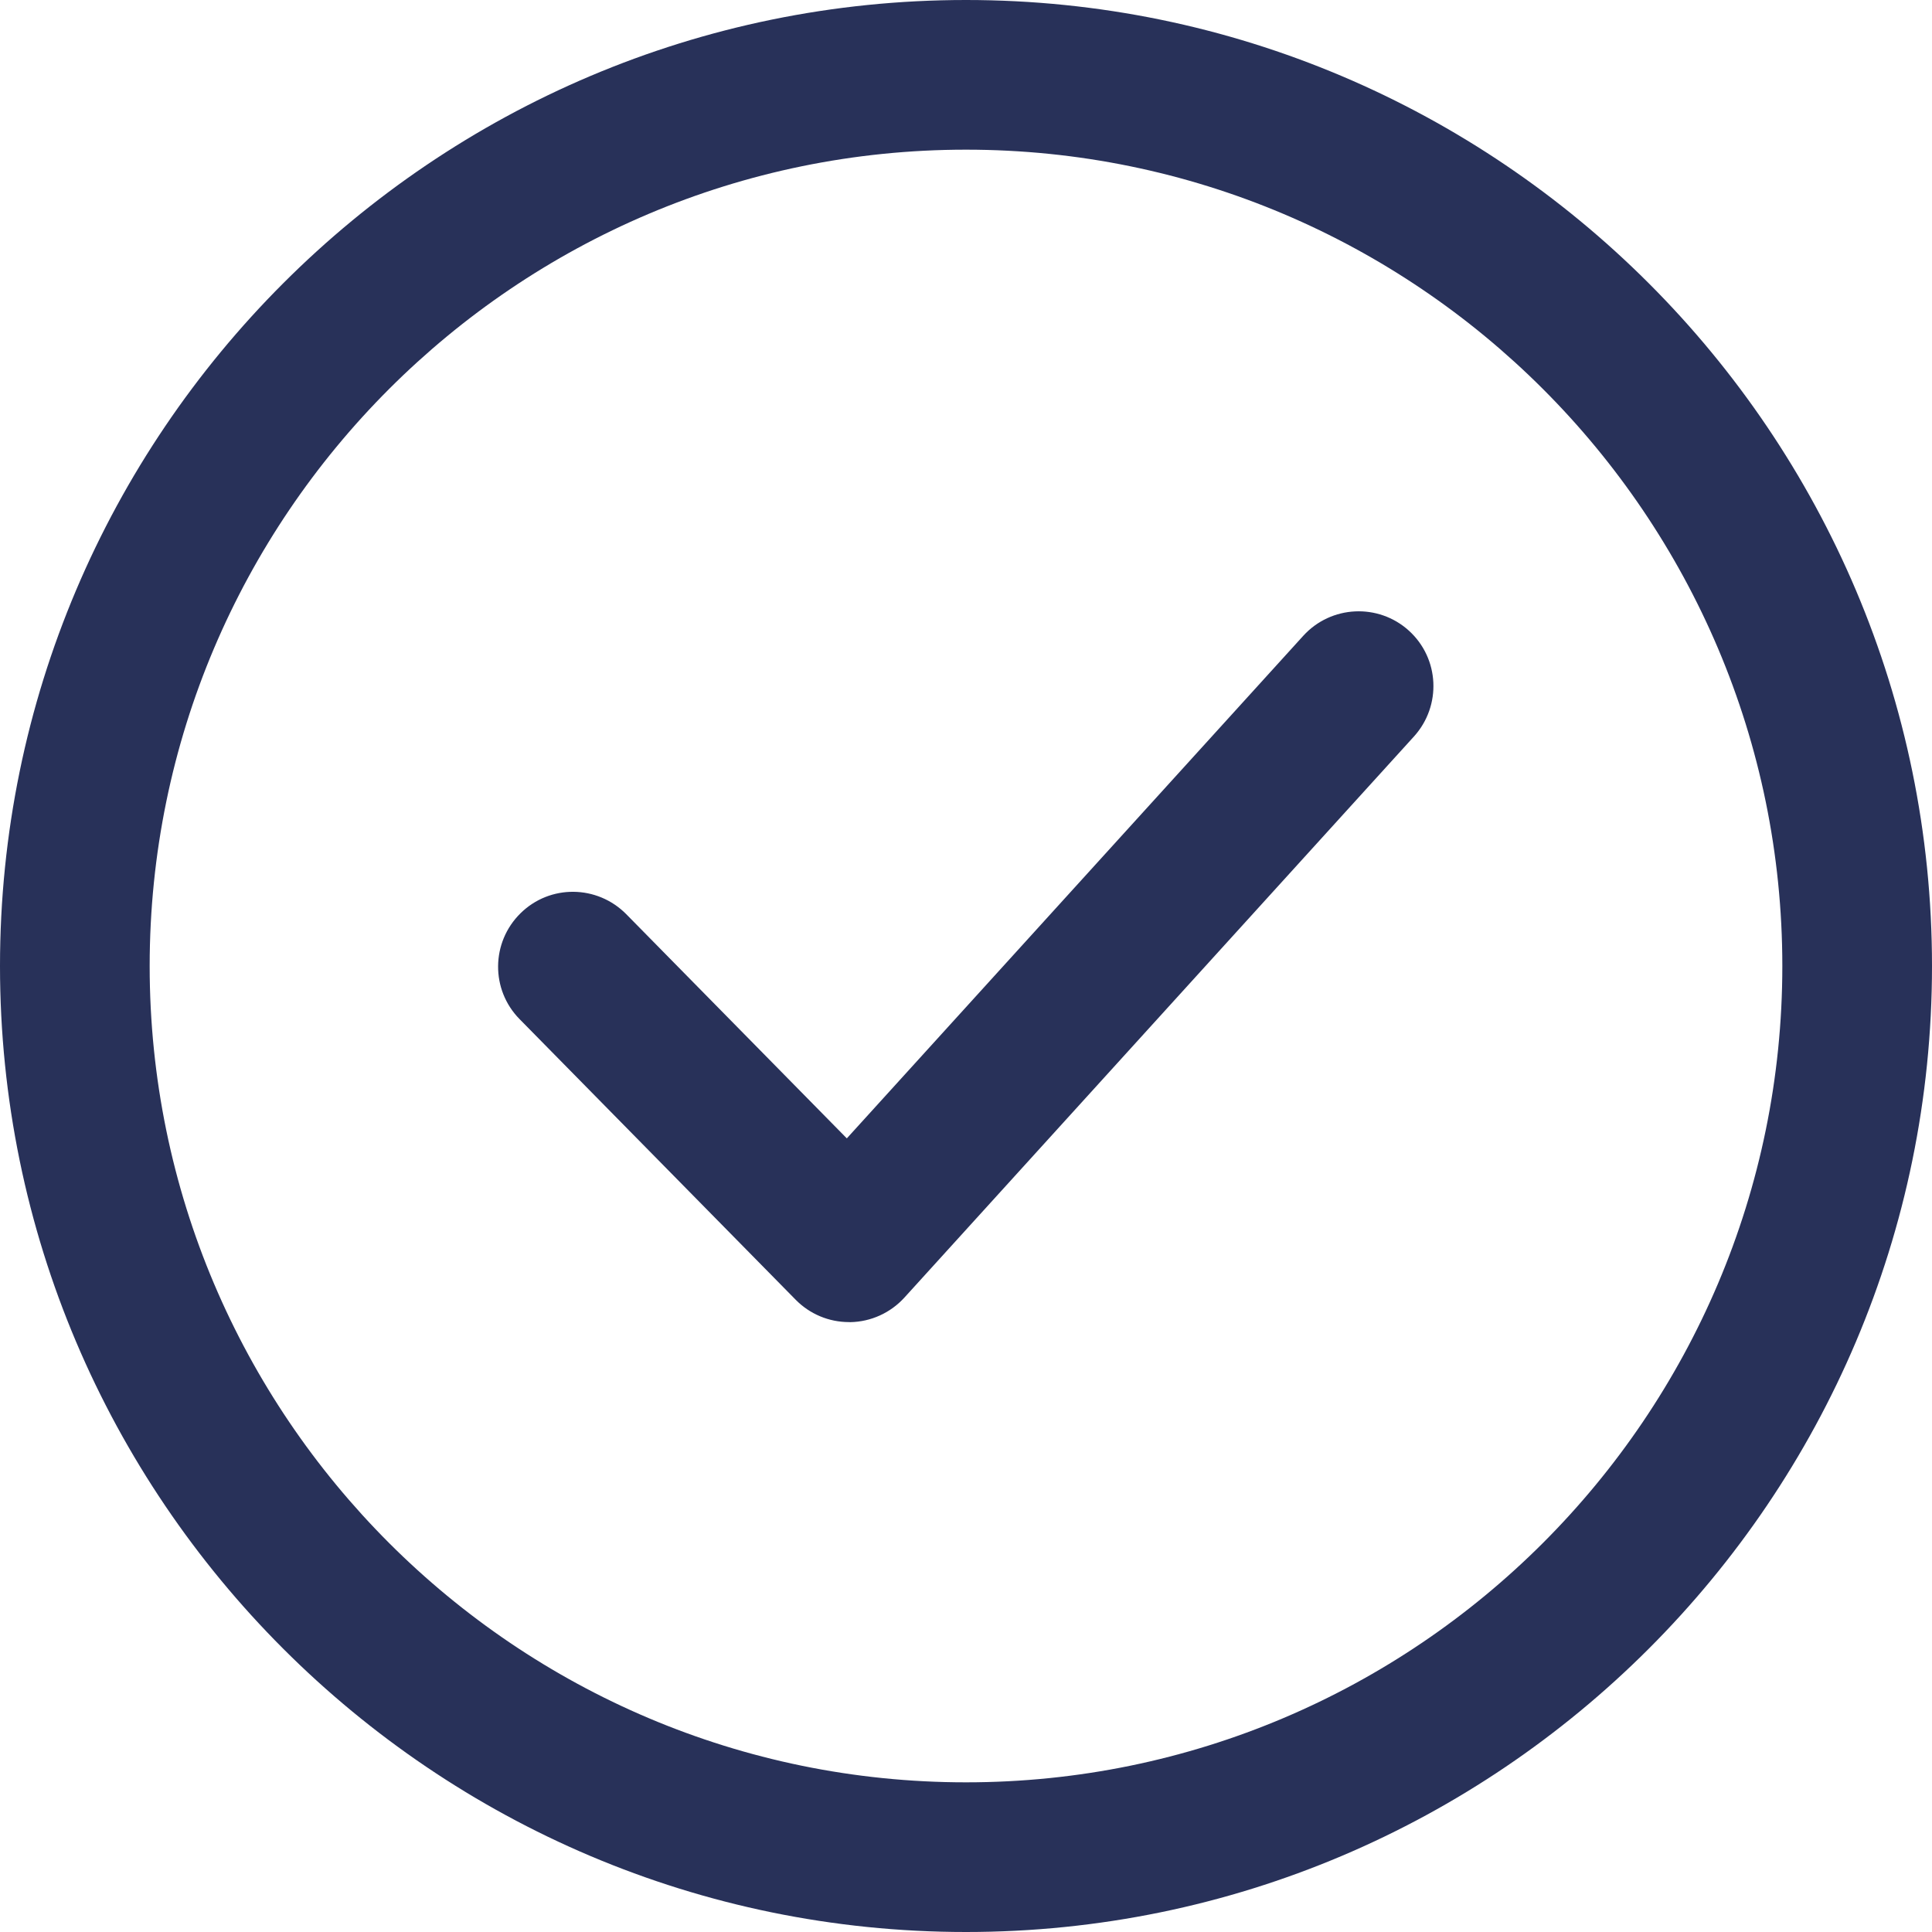
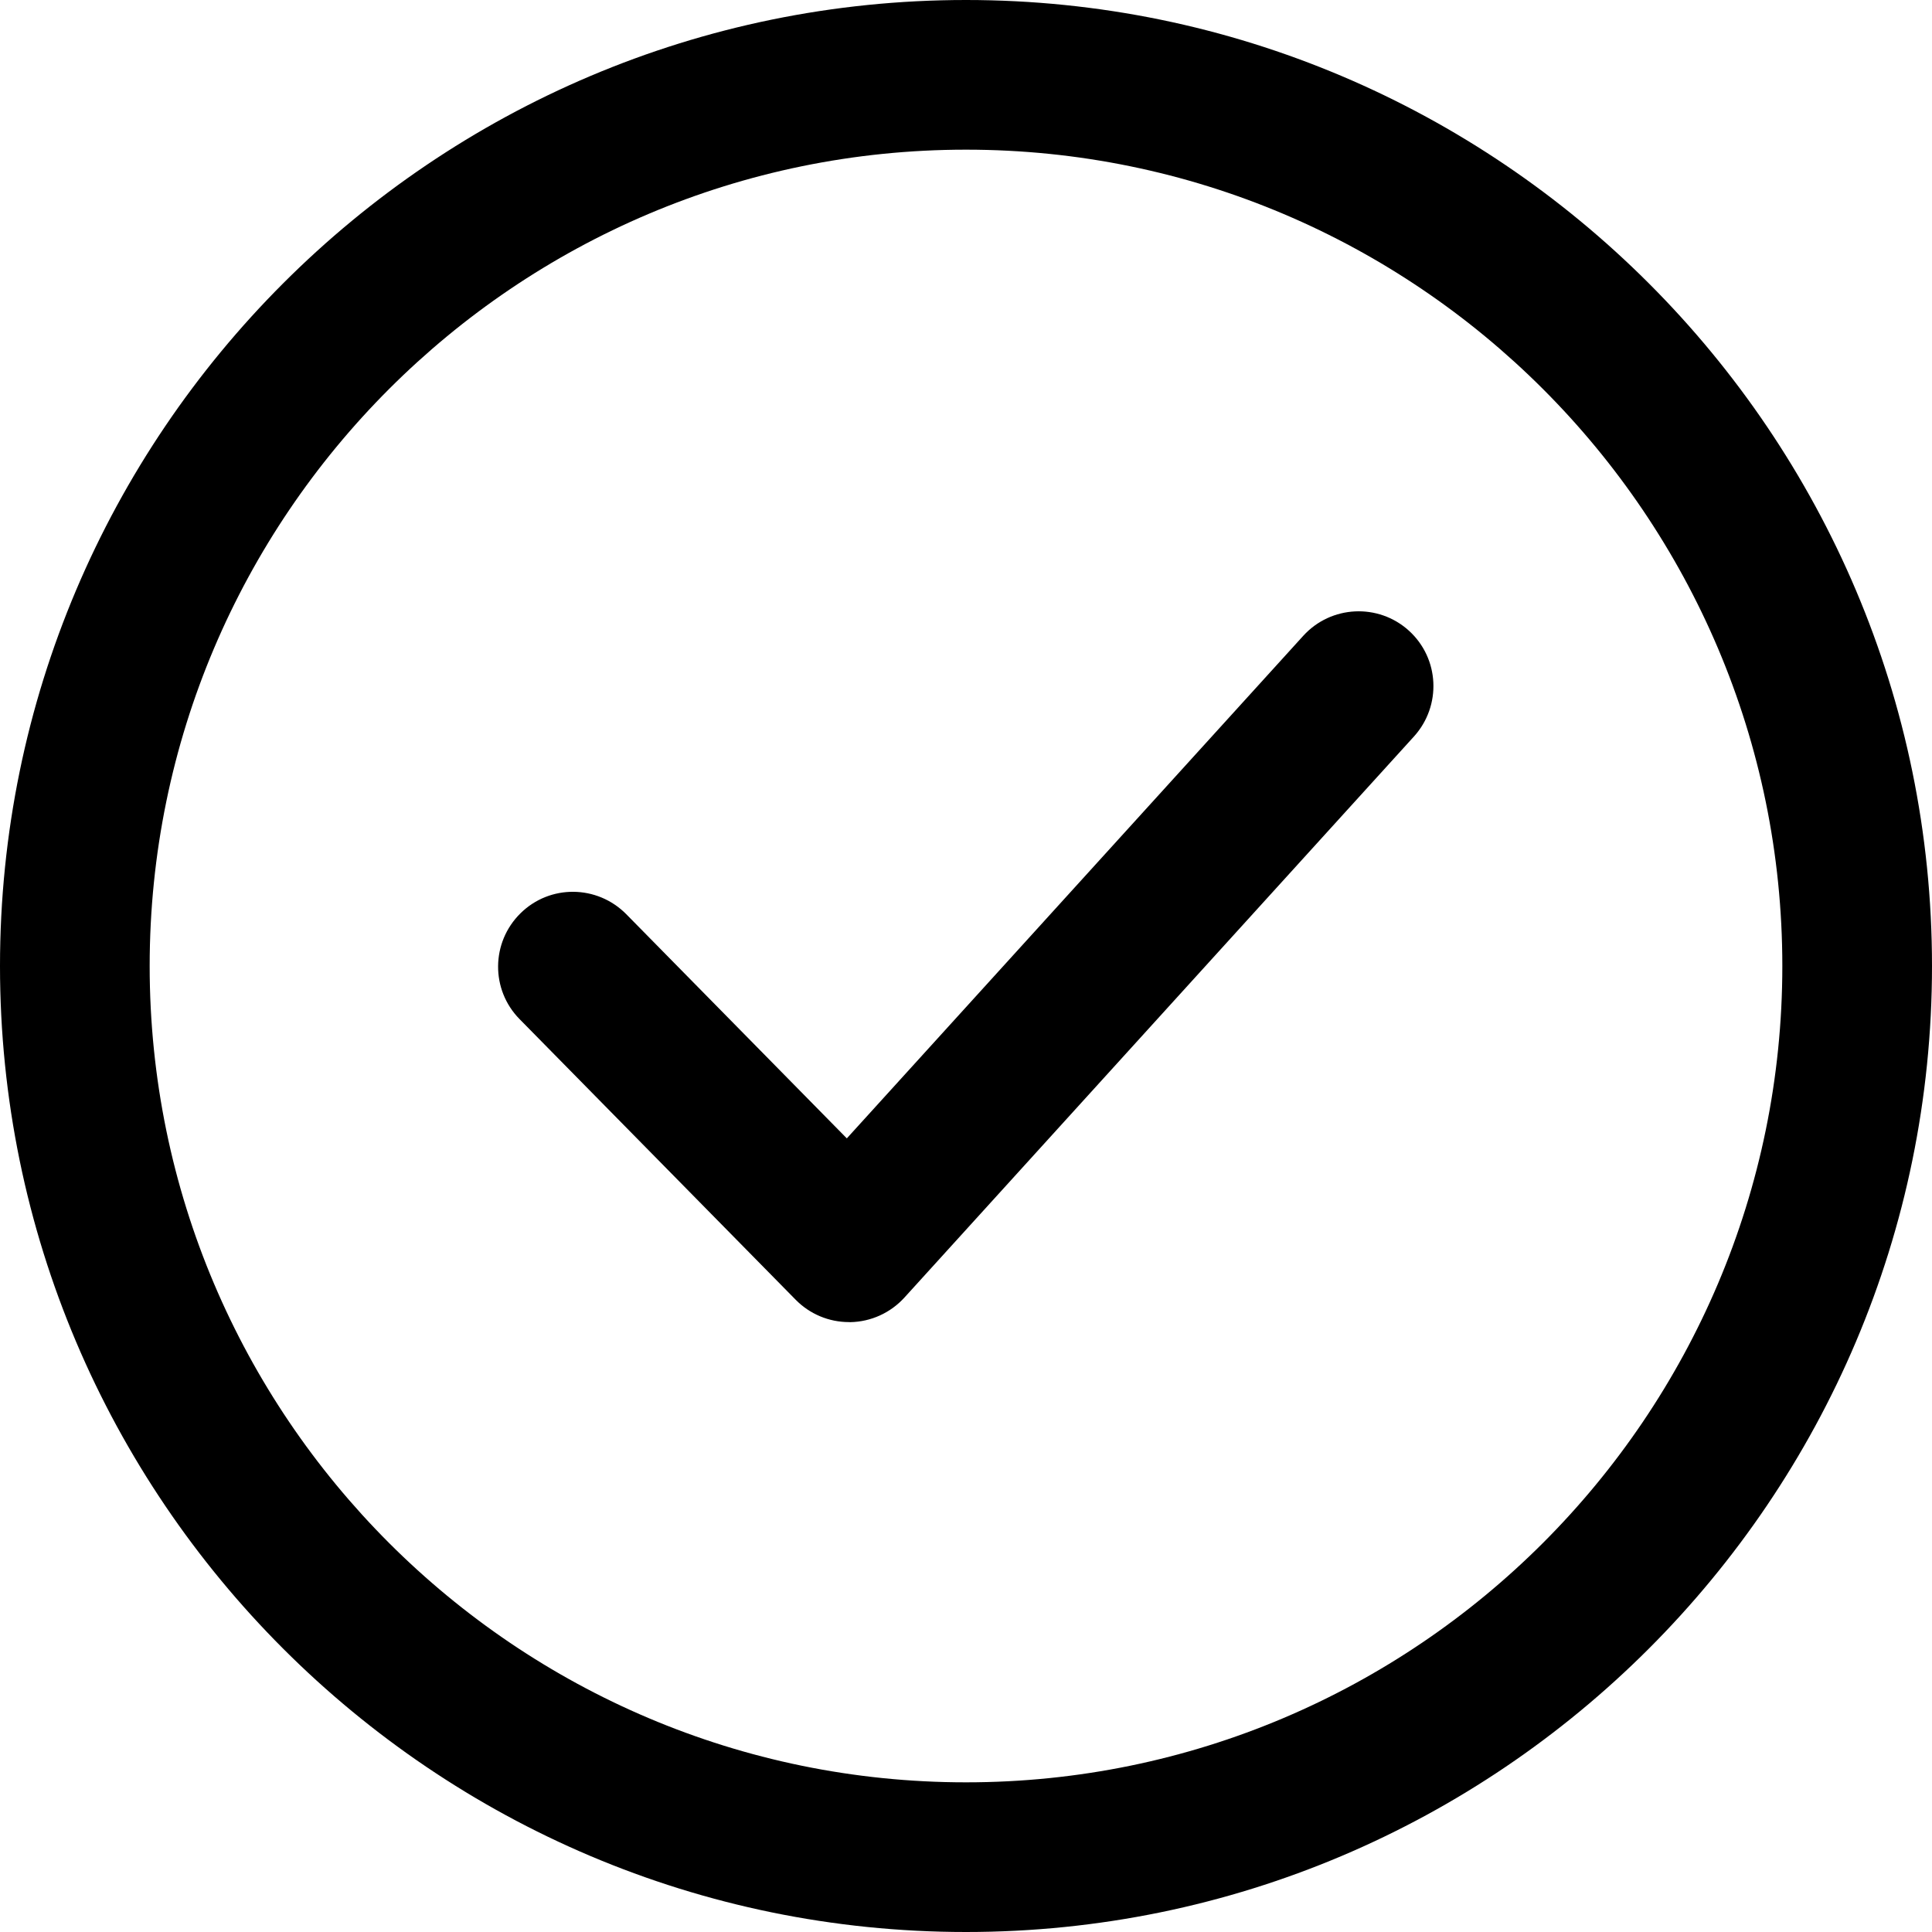
- <svg xmlns="http://www.w3.org/2000/svg" width="45" height="45" viewBox="0 0 32 32" fill="none">
-   <path d="M16 0C7.177 0 0 7.177 0 16C0 24.823 7.177 32 16 32C24.823 32 32 24.822 32 16C32 7.178 24.823 0 16 0ZM16 29.521C8.545 29.521 2.479 23.456 2.479 16C2.479 8.544 8.545 2.479 16 2.479C23.456 2.479 29.521 8.544 29.521 16C29.521 23.456 23.455 29.521 16 29.521Z" fill="#283159" />
-   <path d="M23.336 10.446C22.831 9.988 22.047 10.024 21.586 10.531L14.026 18.855L10.373 15.142C9.891 14.654 9.108 14.646 8.621 15.127C8.133 15.607 8.125 16.392 8.606 16.88L13.178 21.527C13.412 21.765 13.729 21.898 14.062 21.898C14.069 21.898 14.078 21.898 14.085 21.899C14.427 21.892 14.749 21.745 14.979 21.493L23.42 12.198C23.88 11.689 23.843 10.906 23.336 10.446Z" fill="#283159" />
+ <svg xmlns="http://www.w3.org/2000/svg" width="45" height="45" viewBox="0 0 32 32" fill="currentColor">
+   <path d="M16 0C7.177 0 0 7.177 0 16C0 24.823 7.177 32 16 32C24.823 32 32 24.822 32 16C32 7.178 24.823 0 16 0ZM16 29.521C8.545 29.521 2.479 23.456 2.479 16C2.479 8.544 8.545 2.479 16 2.479C23.456 2.479 29.521 8.544 29.521 16C29.521 23.456 23.455 29.521 16 29.521Z" fill="currentColor" />
+   <path d="M23.336 10.446C22.831 9.988 22.047 10.024 21.586 10.531L14.026 18.855L10.373 15.142C9.891 14.654 9.108 14.646 8.621 15.127C8.133 15.607 8.125 16.392 8.606 16.88L13.178 21.527C13.412 21.765 13.729 21.898 14.062 21.898C14.069 21.898 14.078 21.898 14.085 21.899C14.427 21.892 14.749 21.745 14.979 21.493L23.42 12.198C23.88 11.689 23.843 10.906 23.336 10.446Z" fill="currentColor" />
</svg>
